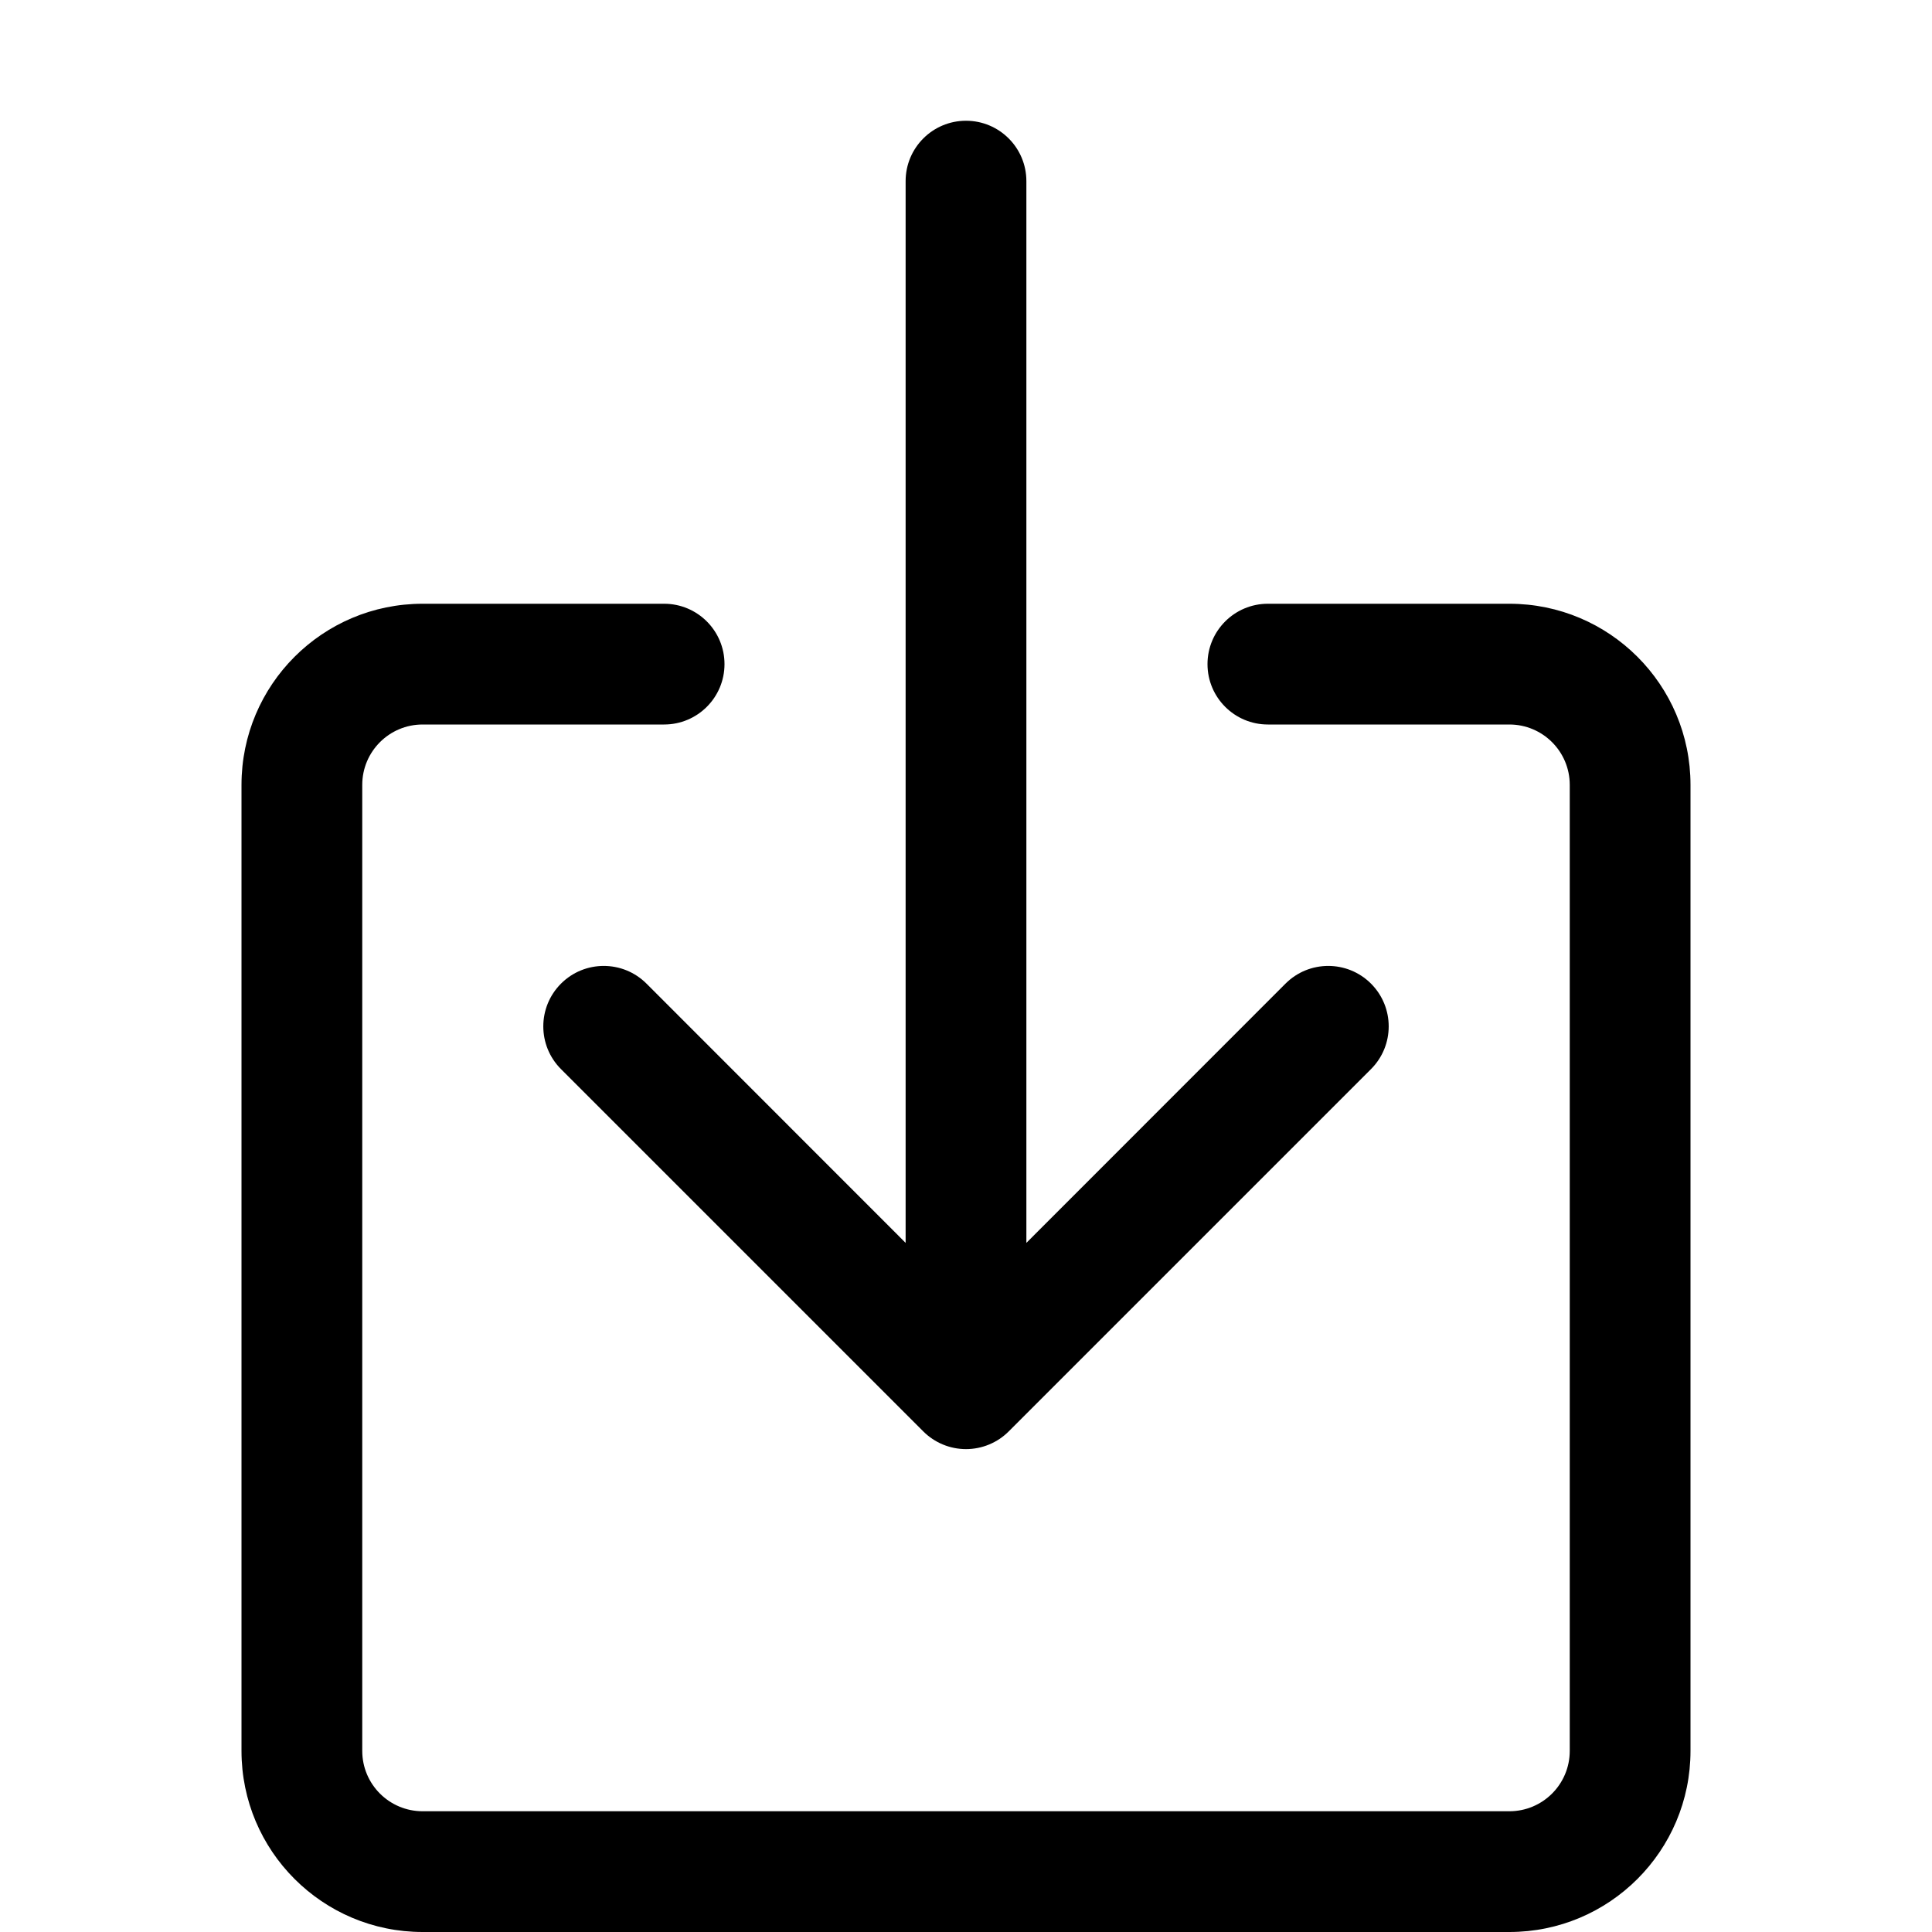
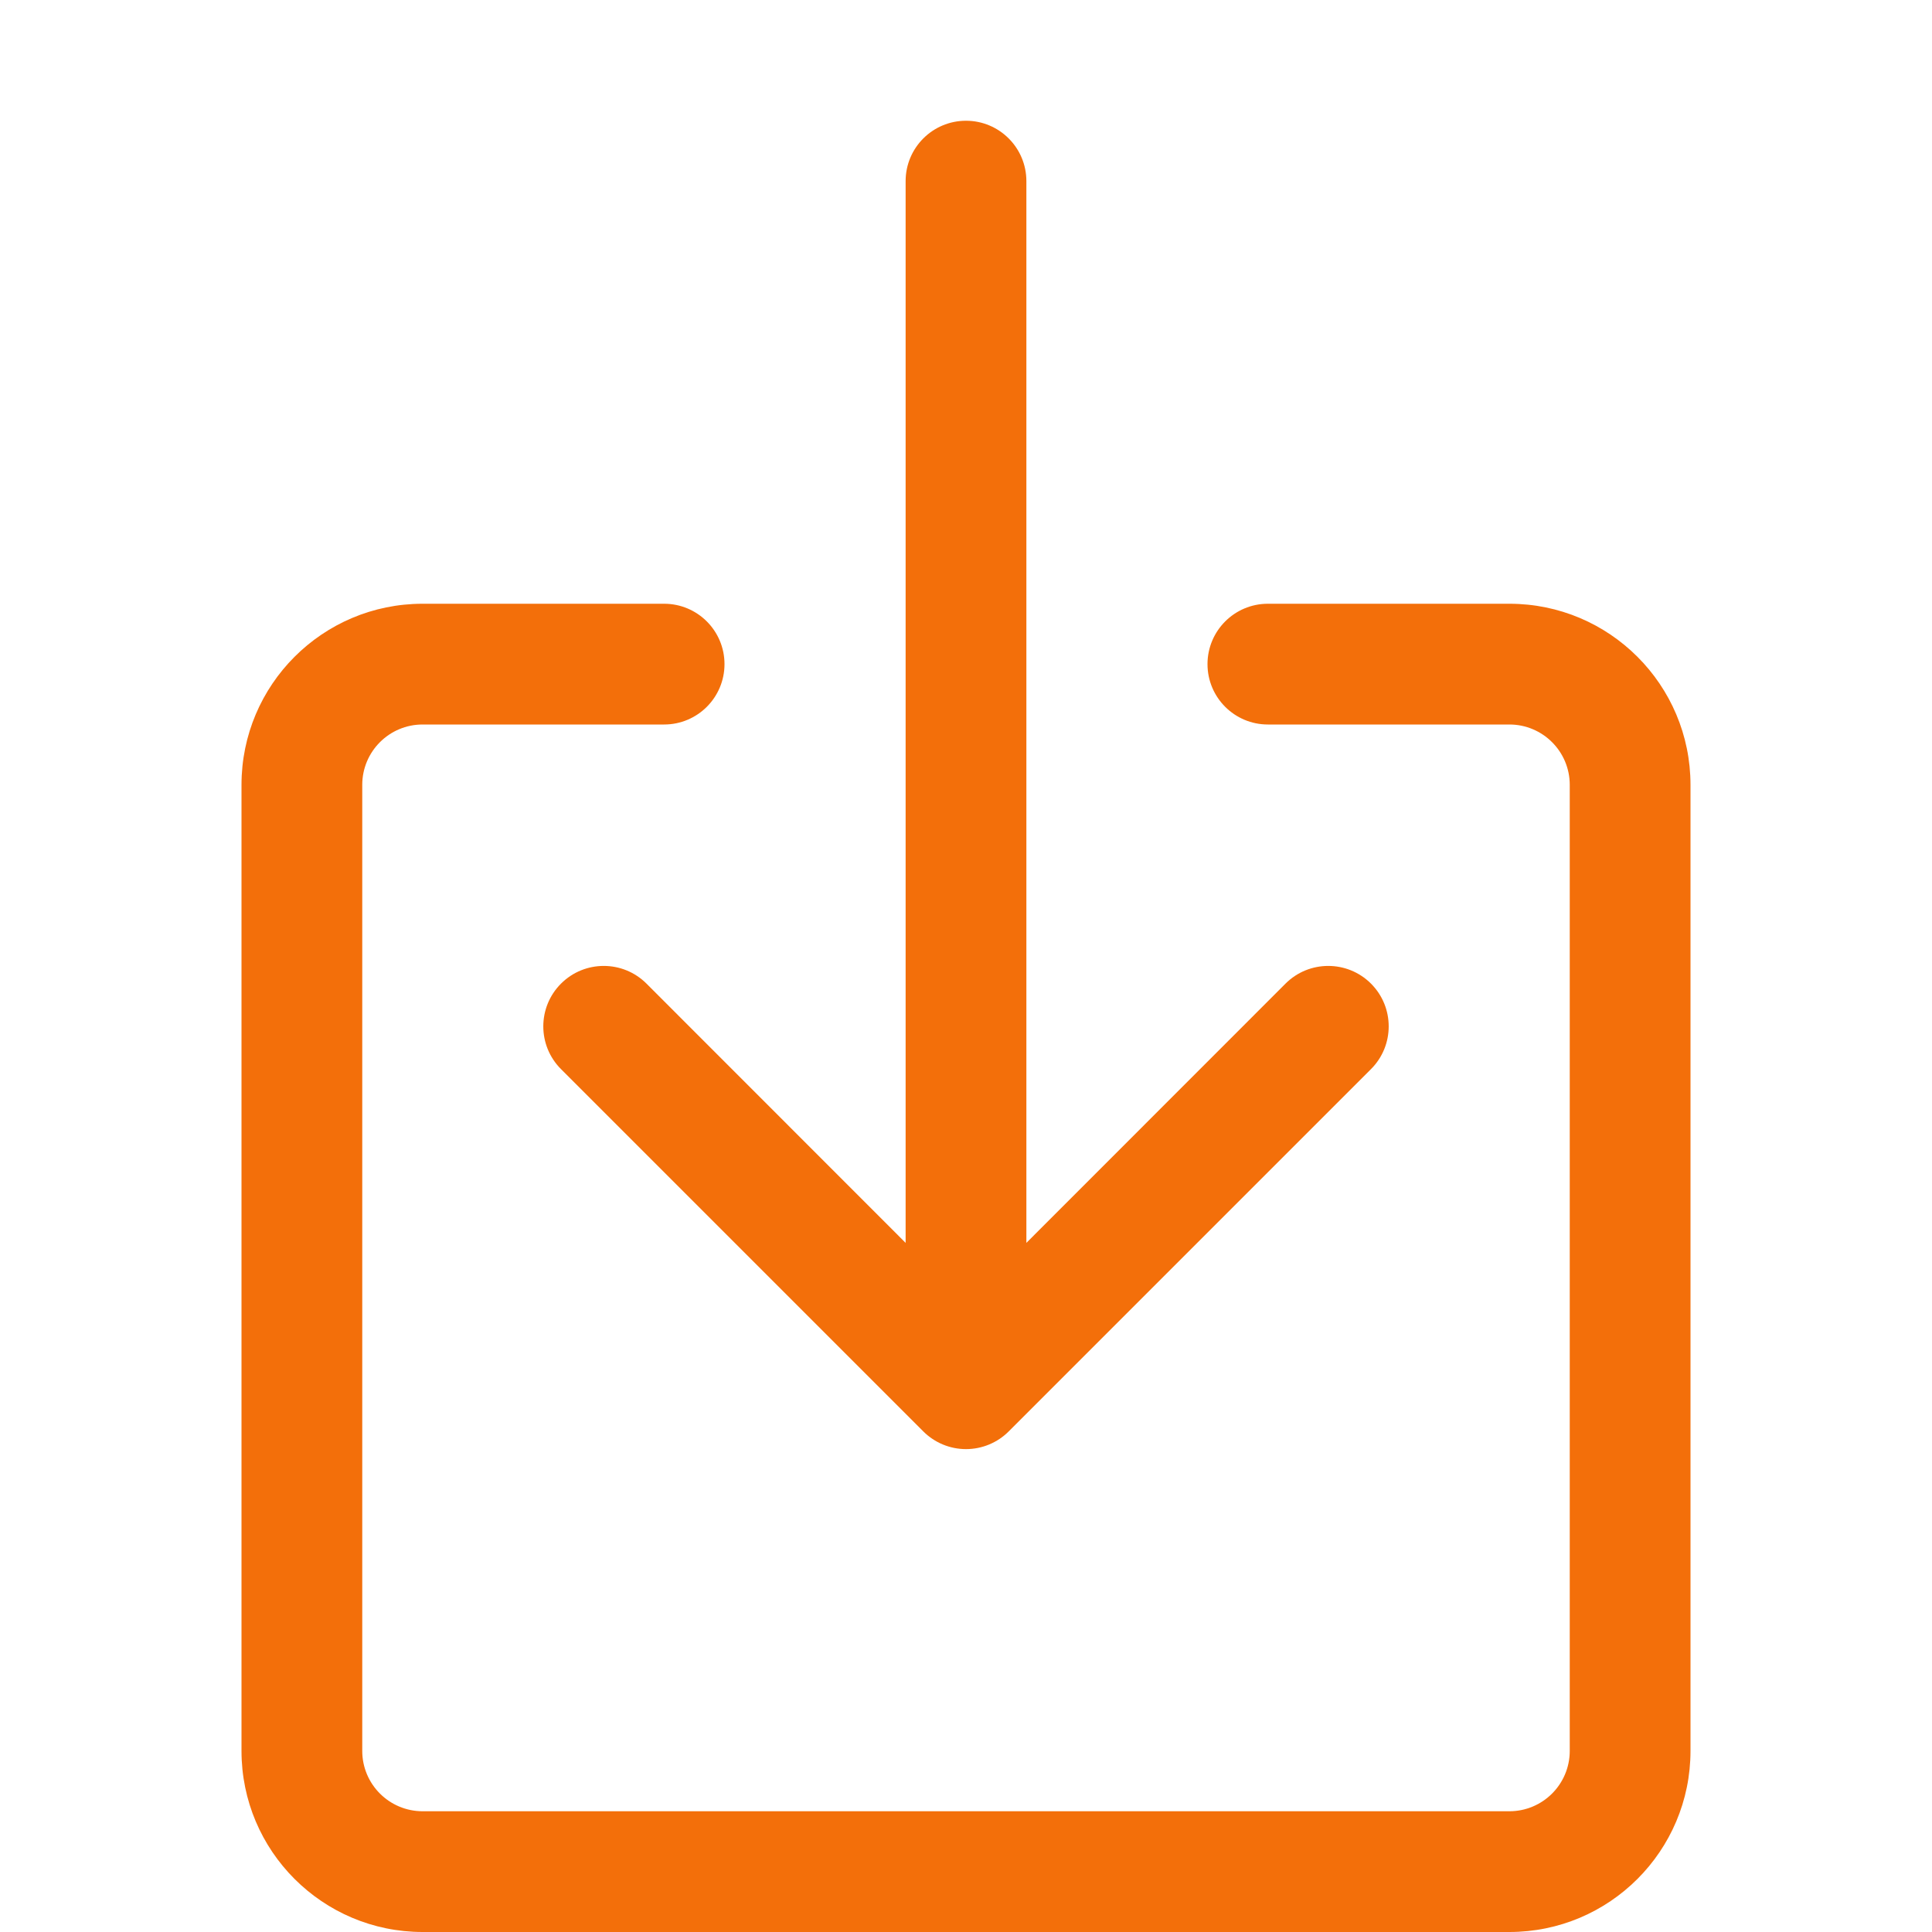
- <svg xmlns="http://www.w3.org/2000/svg" width="16" height="16" fill="currentColor" class="bi bi-box-arrow-in-down" viewBox="0 0 16 16">
+ <svg xmlns="http://www.w3.org/2000/svg" width="16" height="16" fill="#f36f0a" class="bi bi-box-arrow-in-down" viewBox="0 0 16 16">
  <path fill-rule="evenodd" d="M3.5 6a.5.5 0 0 0-.5.5v8a.5.5 0 0 0 .5.5h9a.5.5 0 0 0 .5-.5v-8a.5.5 0 0 0-.5-.5h-2a.5.5 0 0 1 0-1h2A1.5 1.5 0 0 1 14 6.5v8a1.5 1.5 0 0 1-1.5 1.5h-9A1.5 1.5 0 0 1 2 14.5v-8A1.5 1.5 0 0 1 3.5 5h2a.5.5 0 0 1 0 1z" />
  <path fill-rule="evenodd" d="M7.646 11.854a.5.5 0 0 0 .708 0l3-3a.5.5 0 0 0-.708-.708L8.5 10.293V1.5a.5.5 0 0 0-1 0v8.793L5.354 8.146a.5.5 0 1 0-.708.708l3 3z" />
</svg>
